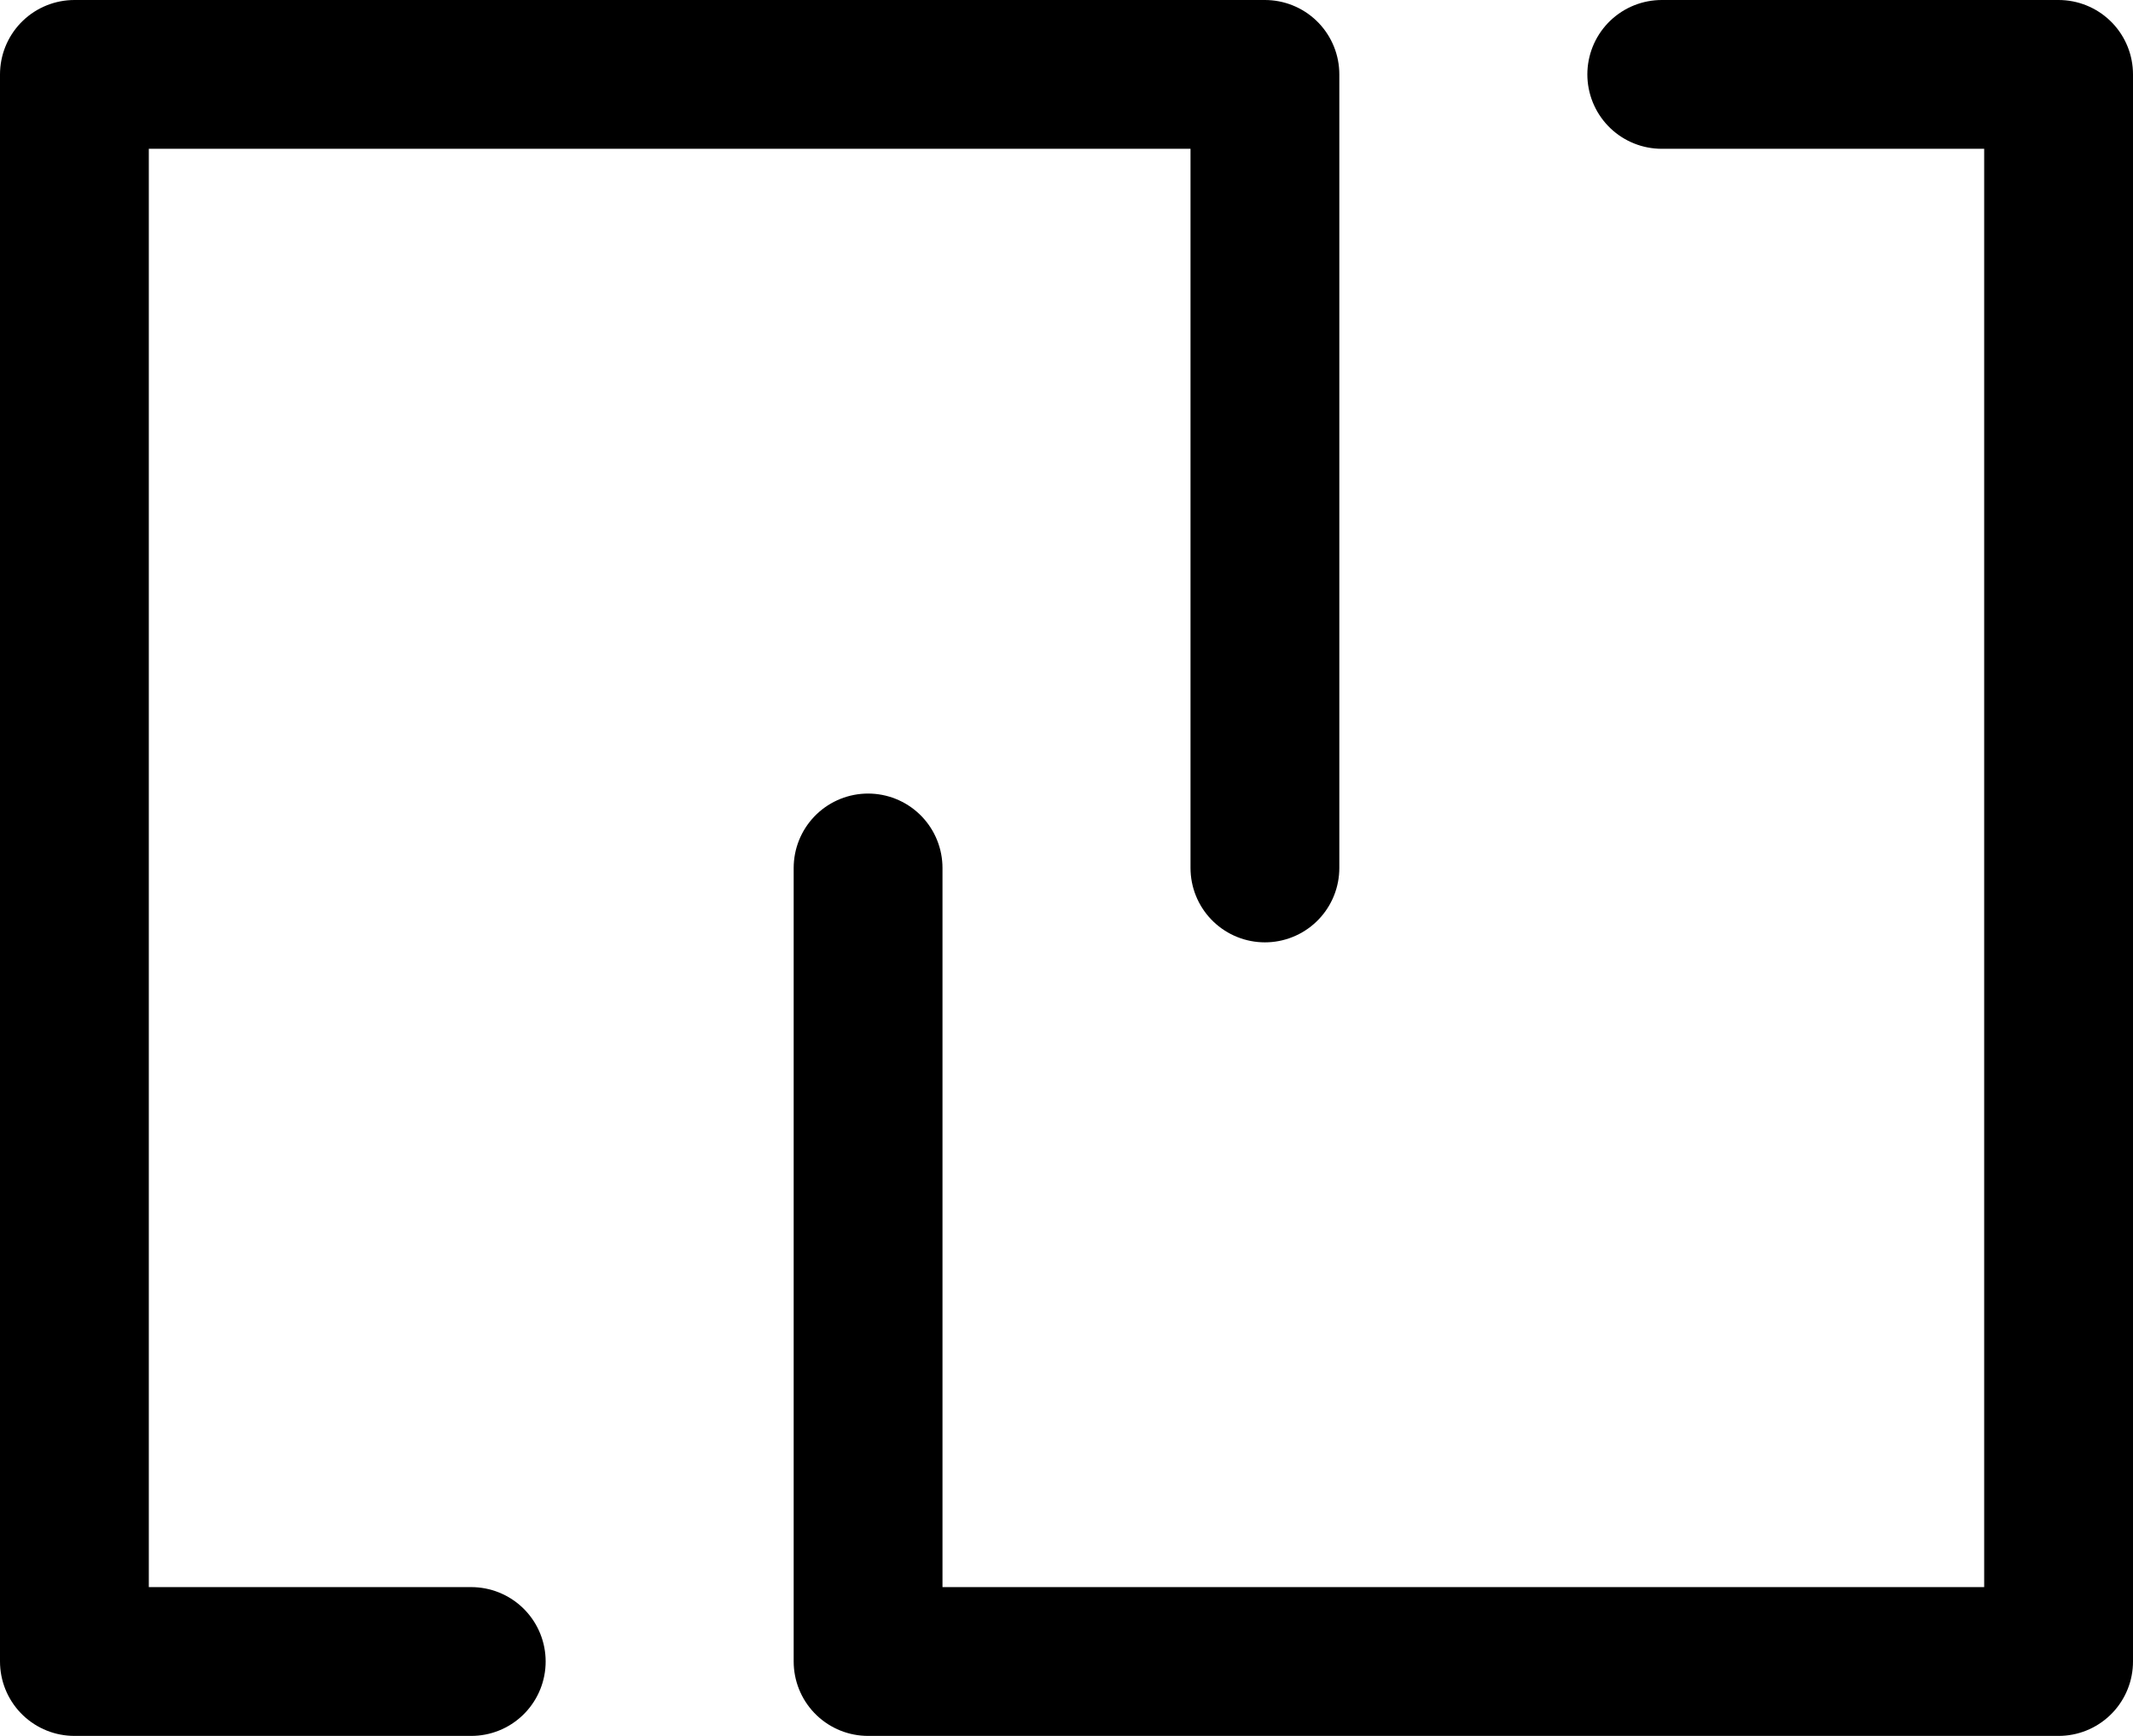
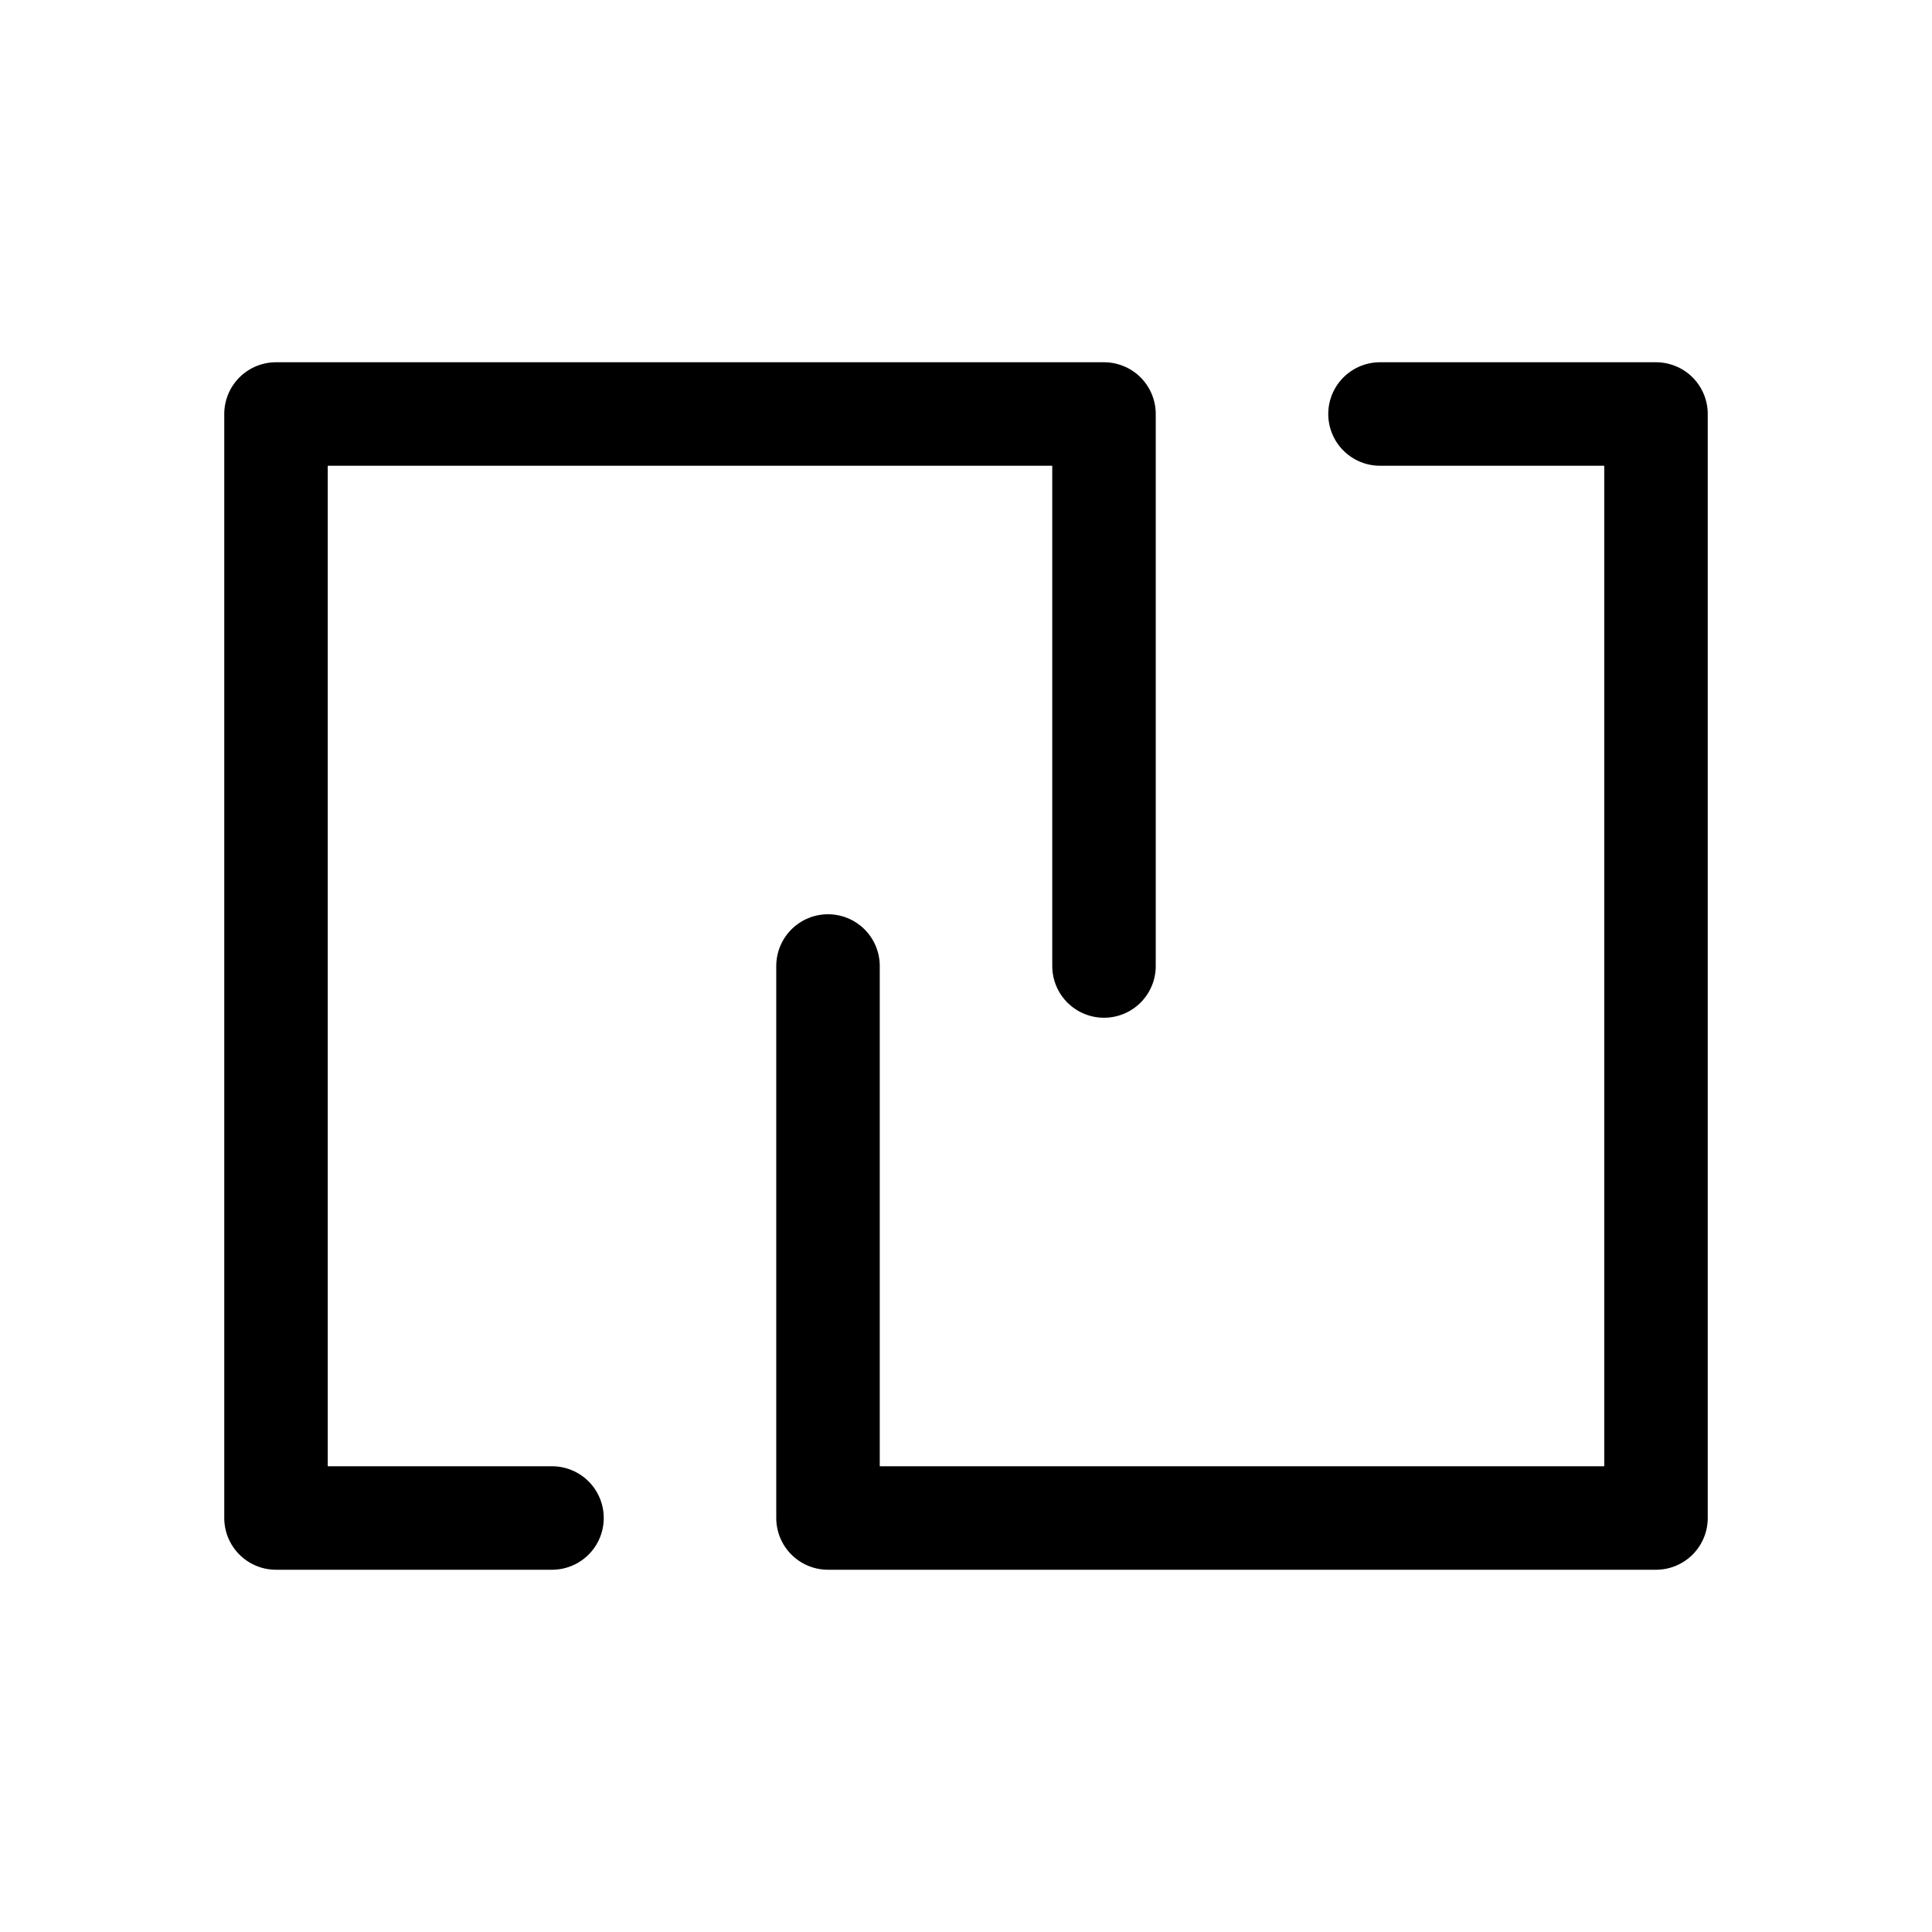
- <svg xmlns="http://www.w3.org/2000/svg" viewBox="0 0 430 350" fill="none">
+ <svg xmlns="http://www.w3.org/2000/svg" viewBox="0 0 560 560" fill="none">
  <defs />
-   <path id="Link" d="M95 335L15 335L15 15L255 15L255 175M335 15L415 15L415 335L175 335L175 175" stroke="currentColor" stroke-opacity="1" stroke-width="30" stroke-linejoin="round" stroke-linecap="round" />
+   <path id="Link" d="M160 440L80 440L80 120L320 120L320 280M400 120L480 120L480 440L240 440L240 280" stroke="currentColor" stroke-opacity="1" stroke-width="30" stroke-linejoin="round" stroke-linecap="round" />
</svg>
